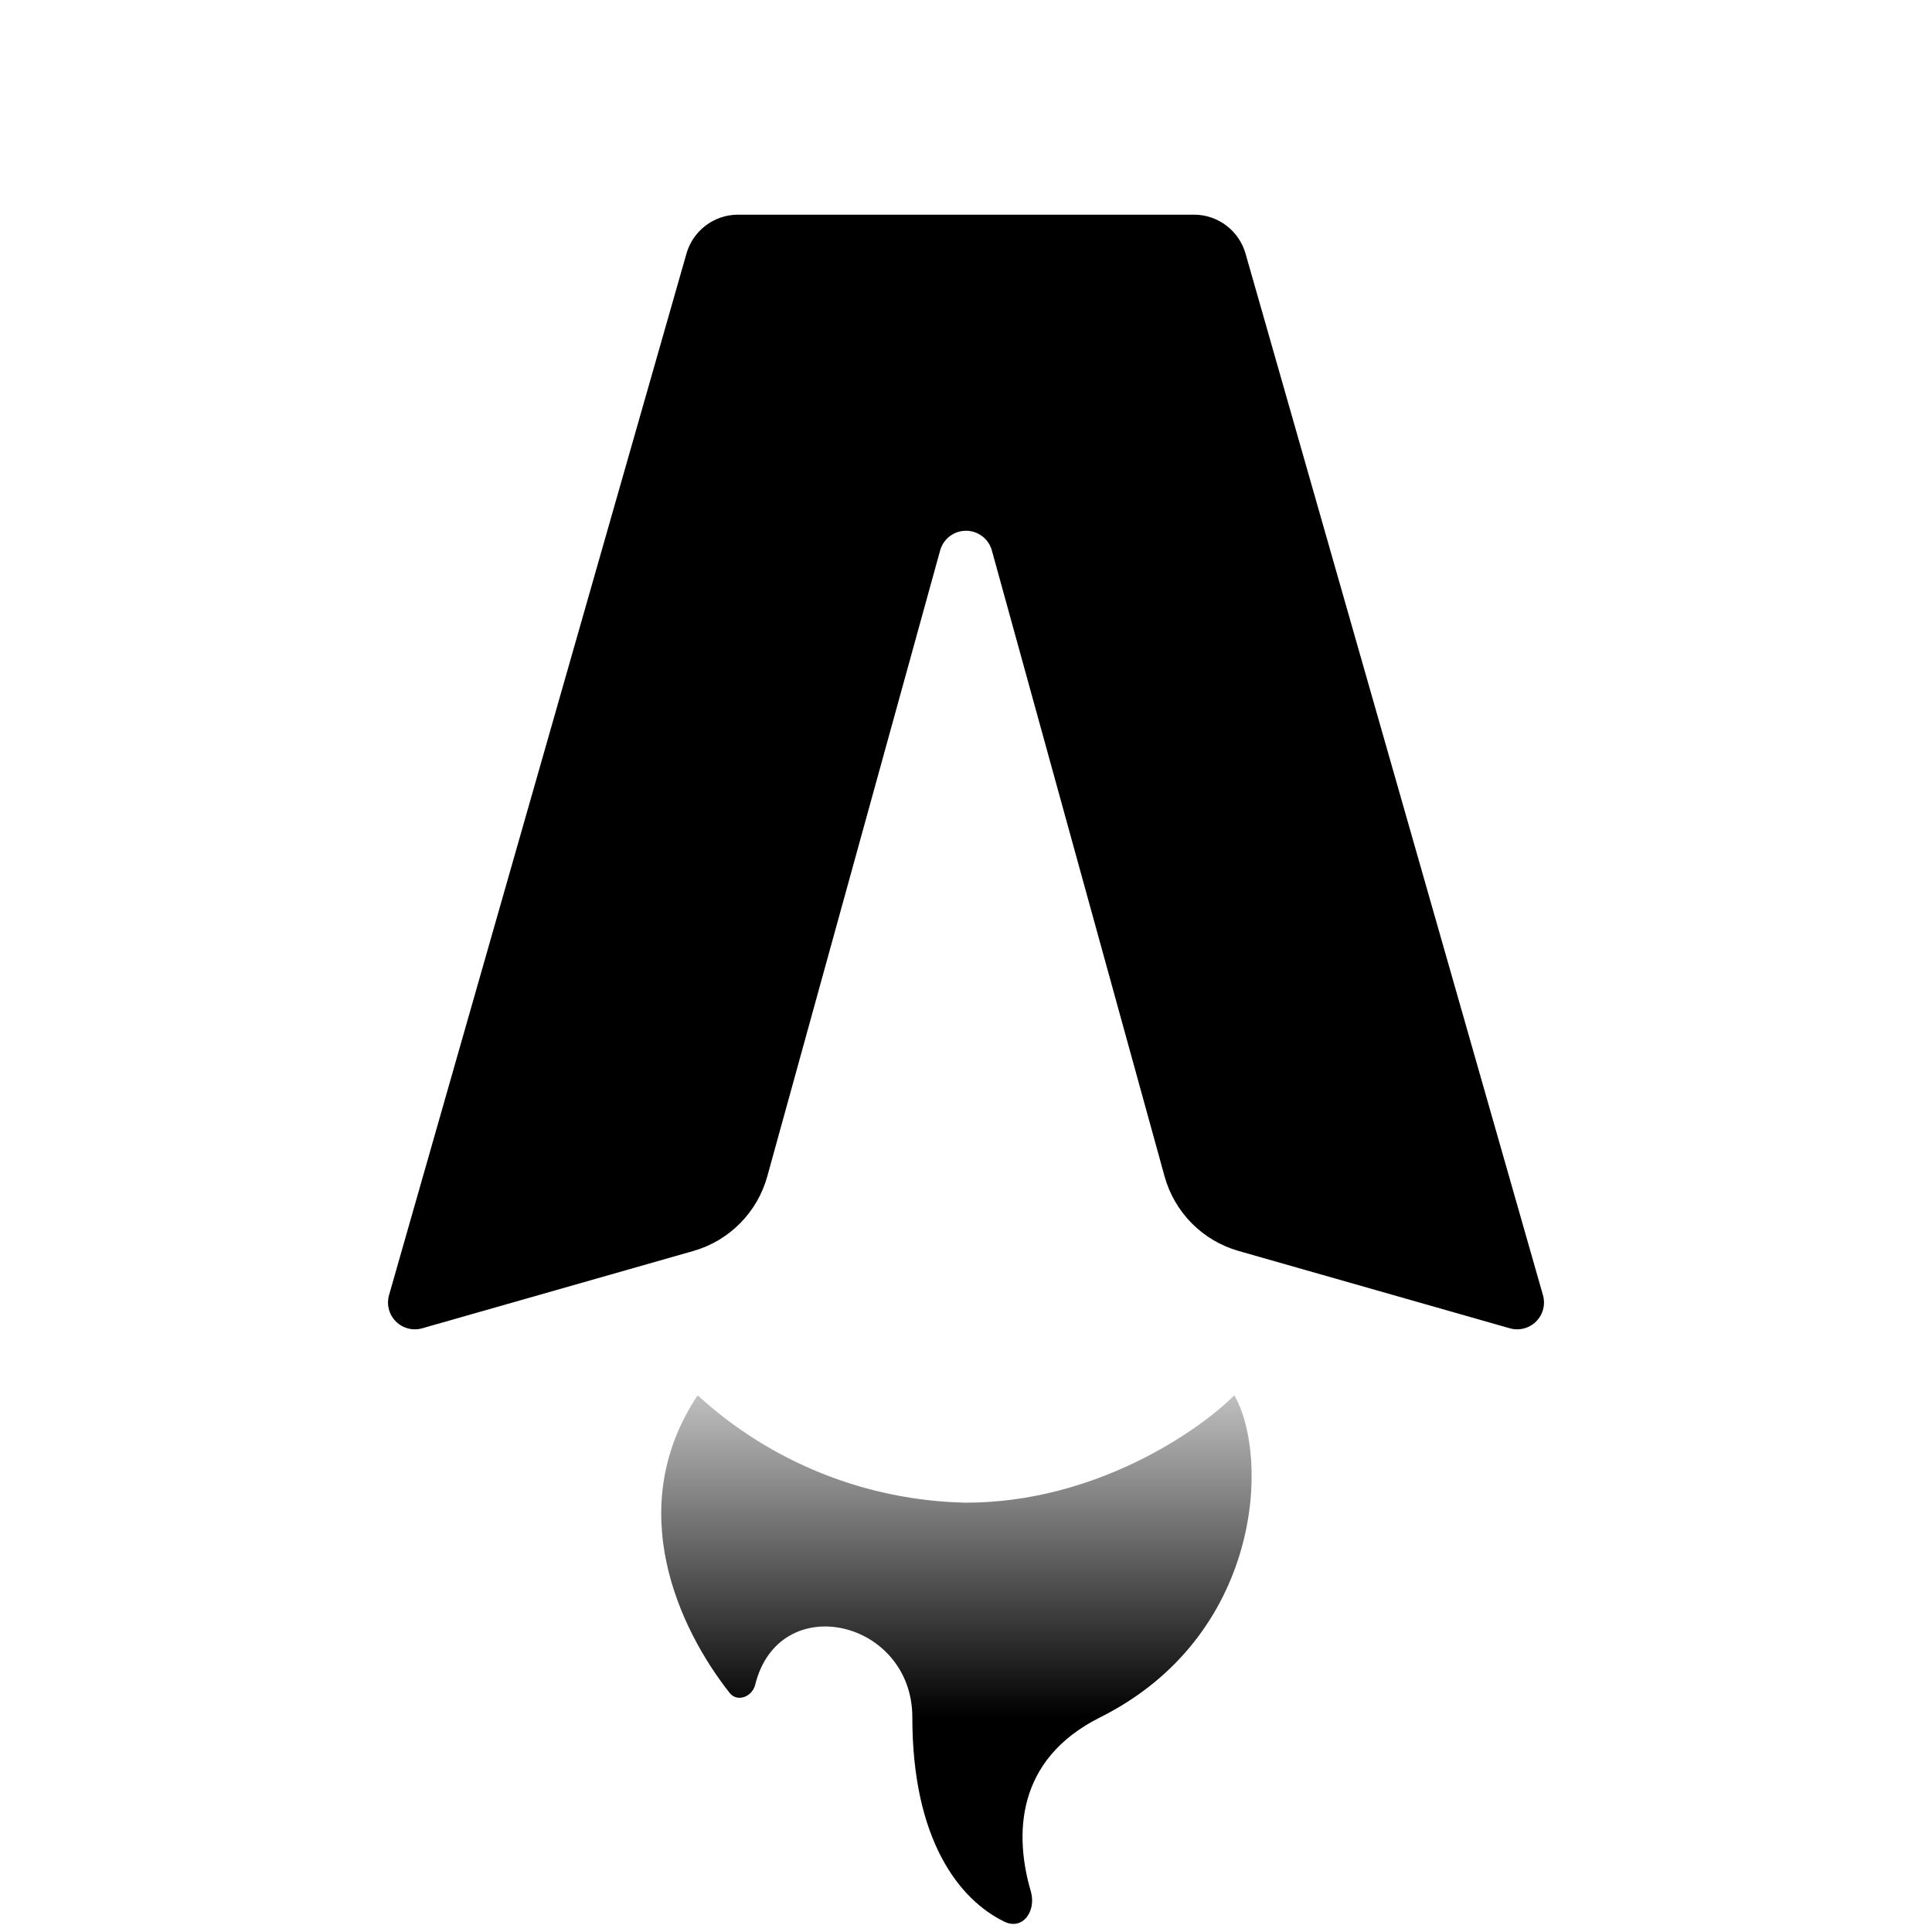
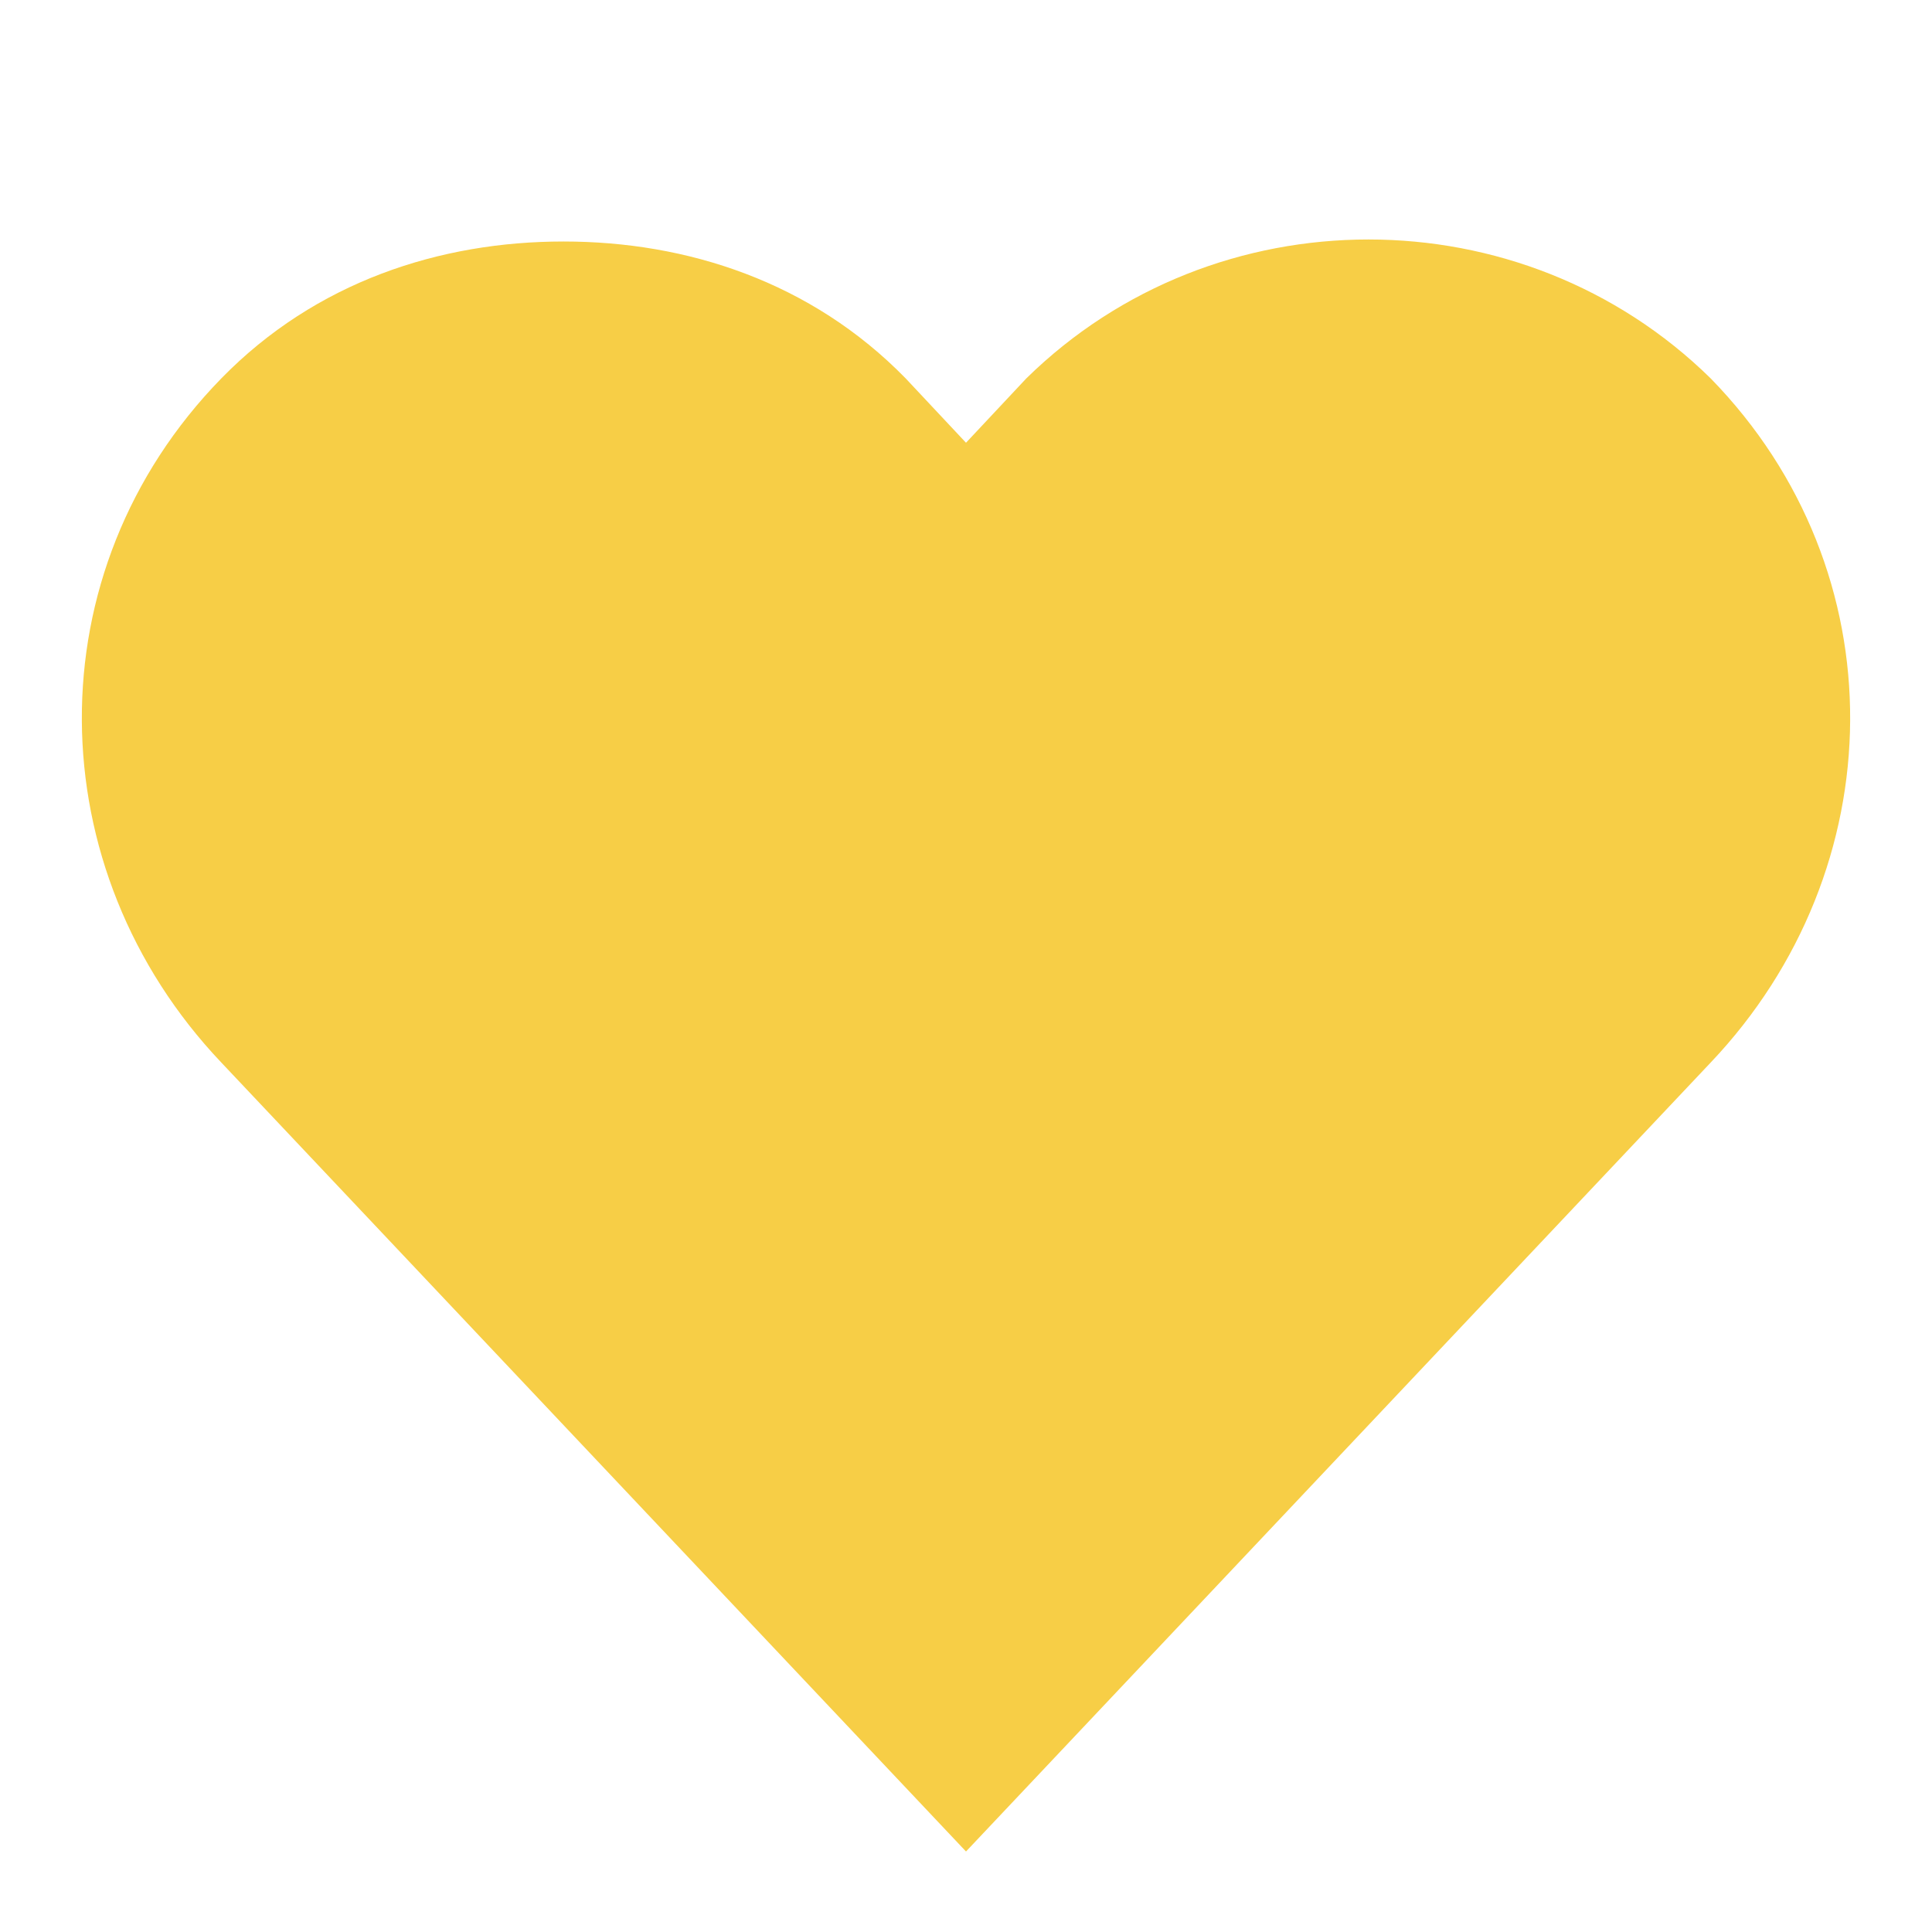
- <svg xmlns="http://www.w3.org/2000/svg" fill="none" viewBox="0 0 36 36">
-   <path fill="#000" d="M22.25 4h-8.5a1 1 0 0 0-.96.73l-5.54 19.4a.5.5 0 0 0 .62.62l5.05-1.44a2 2 0 0 0 1.38-1.4l3.22-11.66a.5.5 0 0 1 .96 0l3.22 11.67a2 2 0 0 0 1.38 1.39l5.05 1.44a.5.5 0 0 0 .62-.62l-5.54-19.4a1 1 0 0 0-.96-.73Z" />
-   <path fill="url(#gradient)" d="M18 28a7.63 7.63 0 0 1-5-2c-1.4 2.1-.35 4.35.6 5.55.14.17.41.07.47-.15.44-1.8 2.93-1.22 2.93.6 0 2.28.87 3.4 1.72 3.81.34.16.59-.2.49-.56-.31-1.05-.29-2.46 1.29-3.25 3-1.5 3.17-4.83 2.5-6-.67.67-2.6 2-5 2Z" />
-   <defs>
-     <linearGradient id="gradient" x1="16" x2="16" y1="32" y2="24" gradientUnits="userSpaceOnUse">
-       <stop stop-color="#000" />
-       <stop offset="1" stop-color="#000" stop-opacity="0" />
-     </linearGradient>
-   </defs>
-   <style>
-     @media (prefers-color-scheme:dark){:root{filter:invert(100%)}}
-   </style>
+ <svg xmlns="http://www.w3.org/2000/svg" width="800px" height="800px" viewBox="0 0 24 24" version="1.1">
+   <g transform="translate(0 -1028.4)">
+     <path d="m7 1031.4c-1.536 0-3.078 0.5-4.25 1.7-2.343 2.4-2.279 6.1 0 8.5l9.25 9.8 9.25-9.8c2.279-2.4 2.343-6.1 0-8.5-2.343-2.3-6.157-2.3-8.5 0l-0.75 0.8-0.75-0.8c-1.172-1.2-2.715-1.7-4.25-1.7z" fill="#f7ce46" />
+   </g>
</svg>
